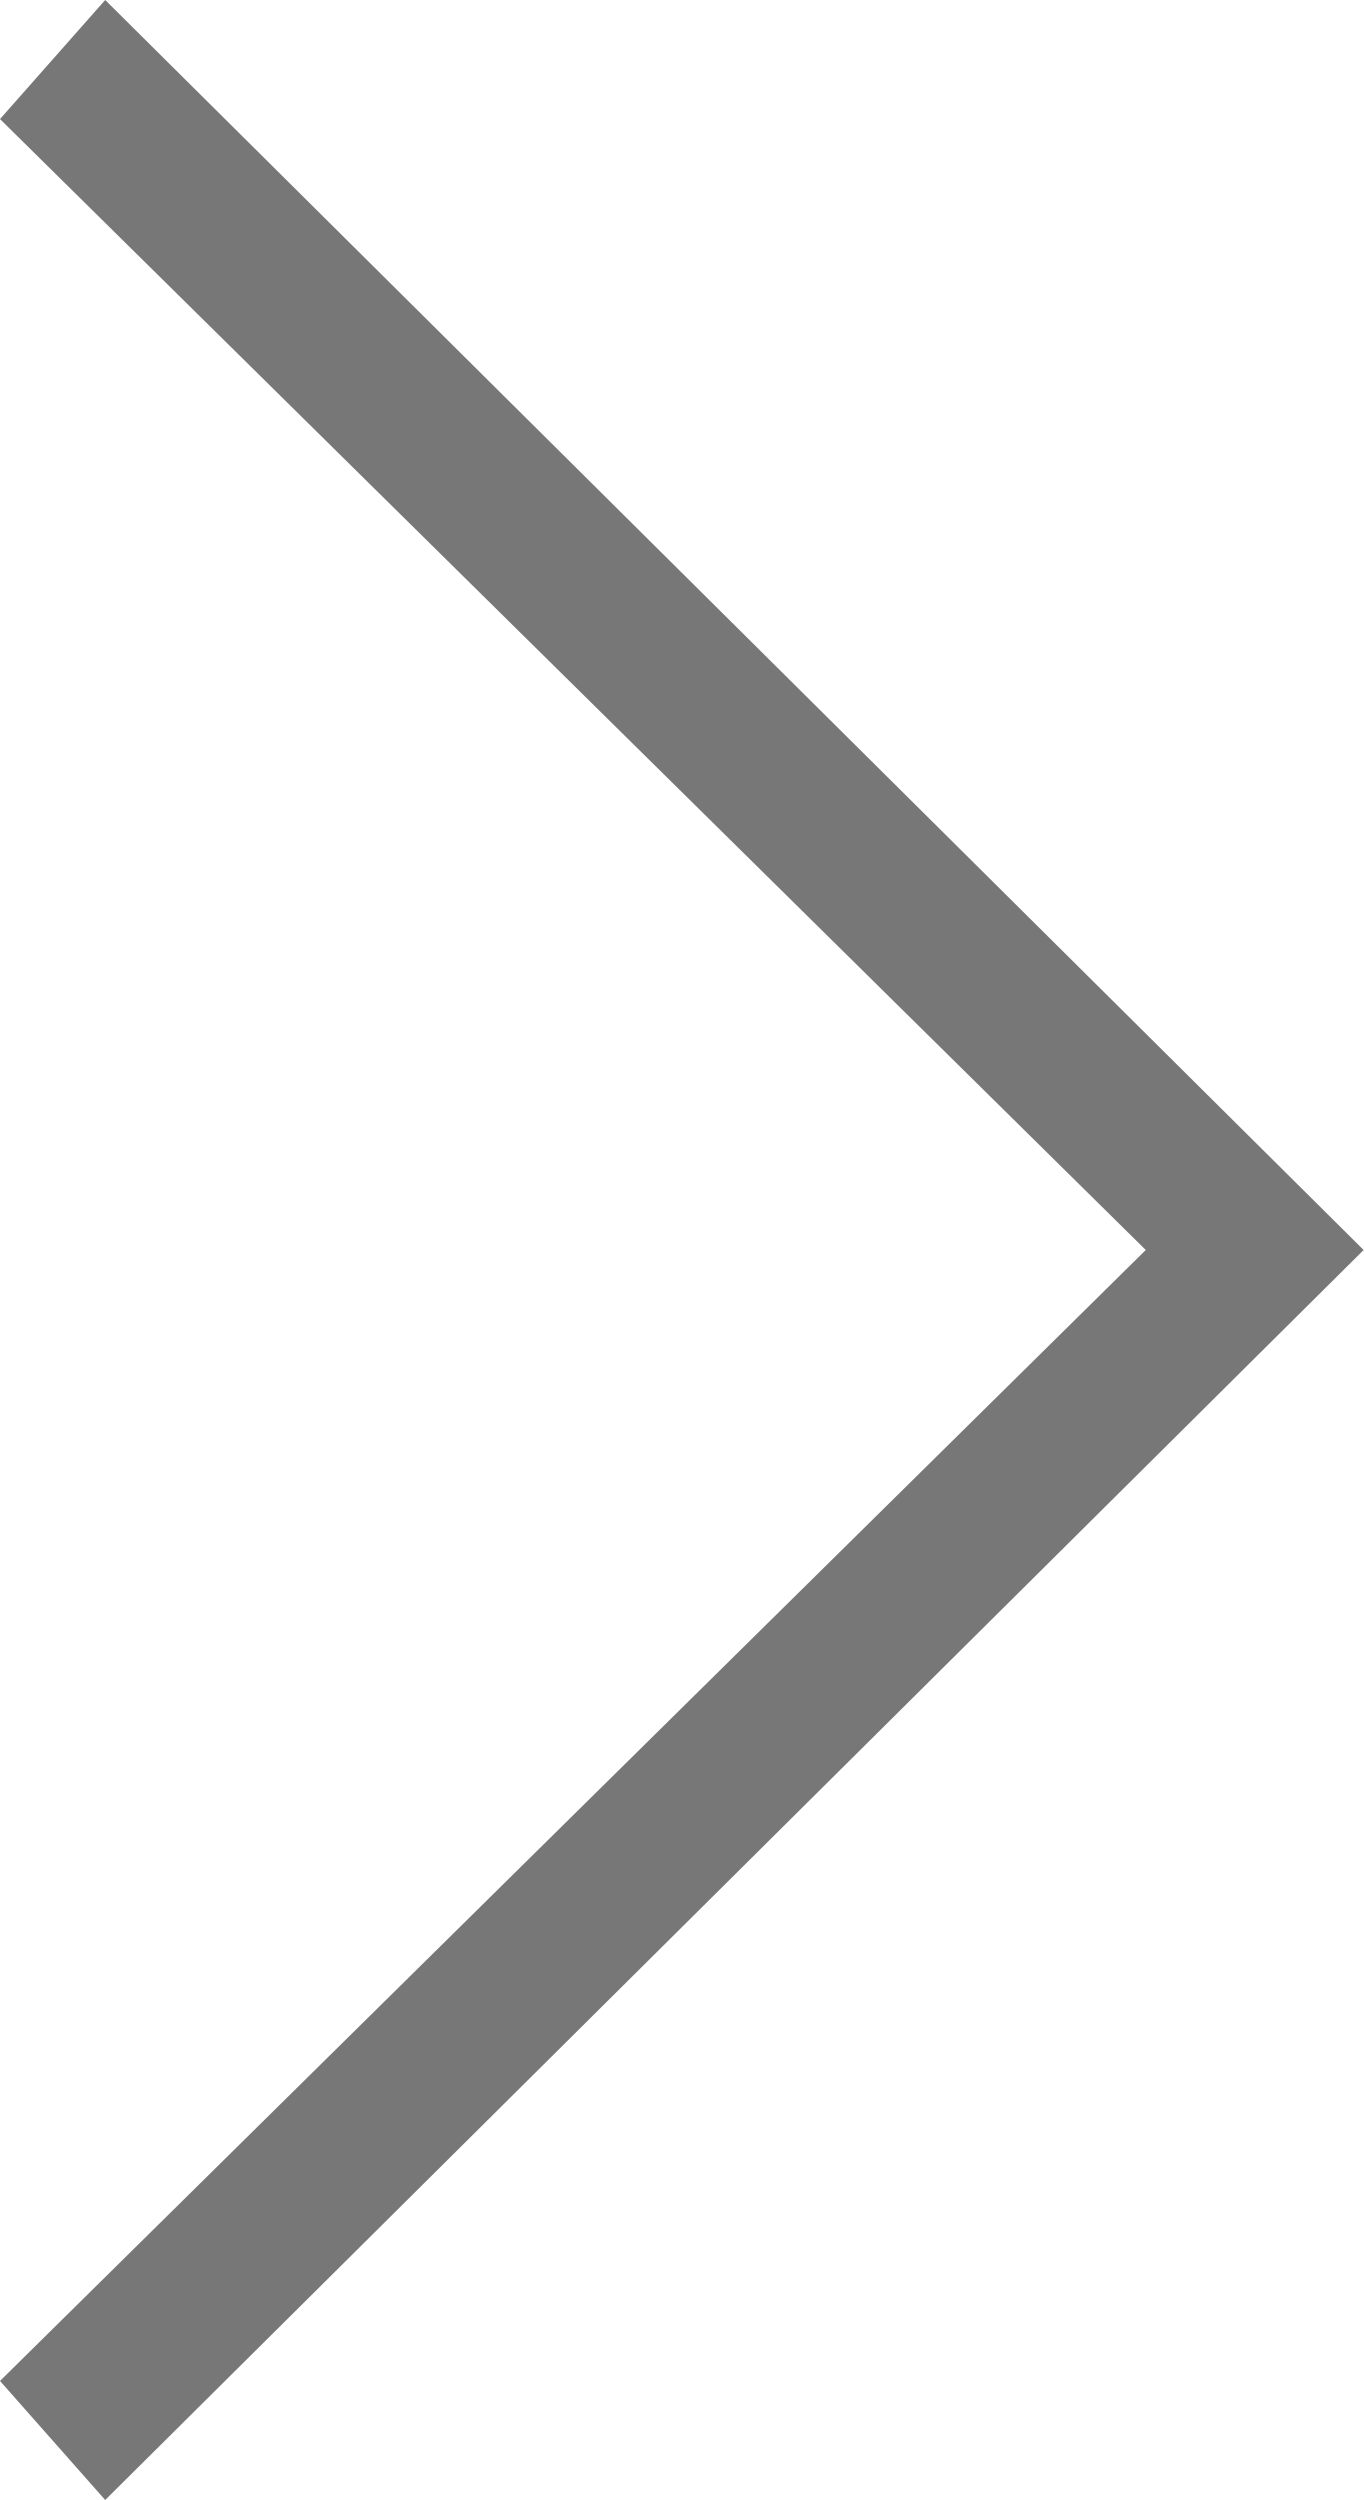
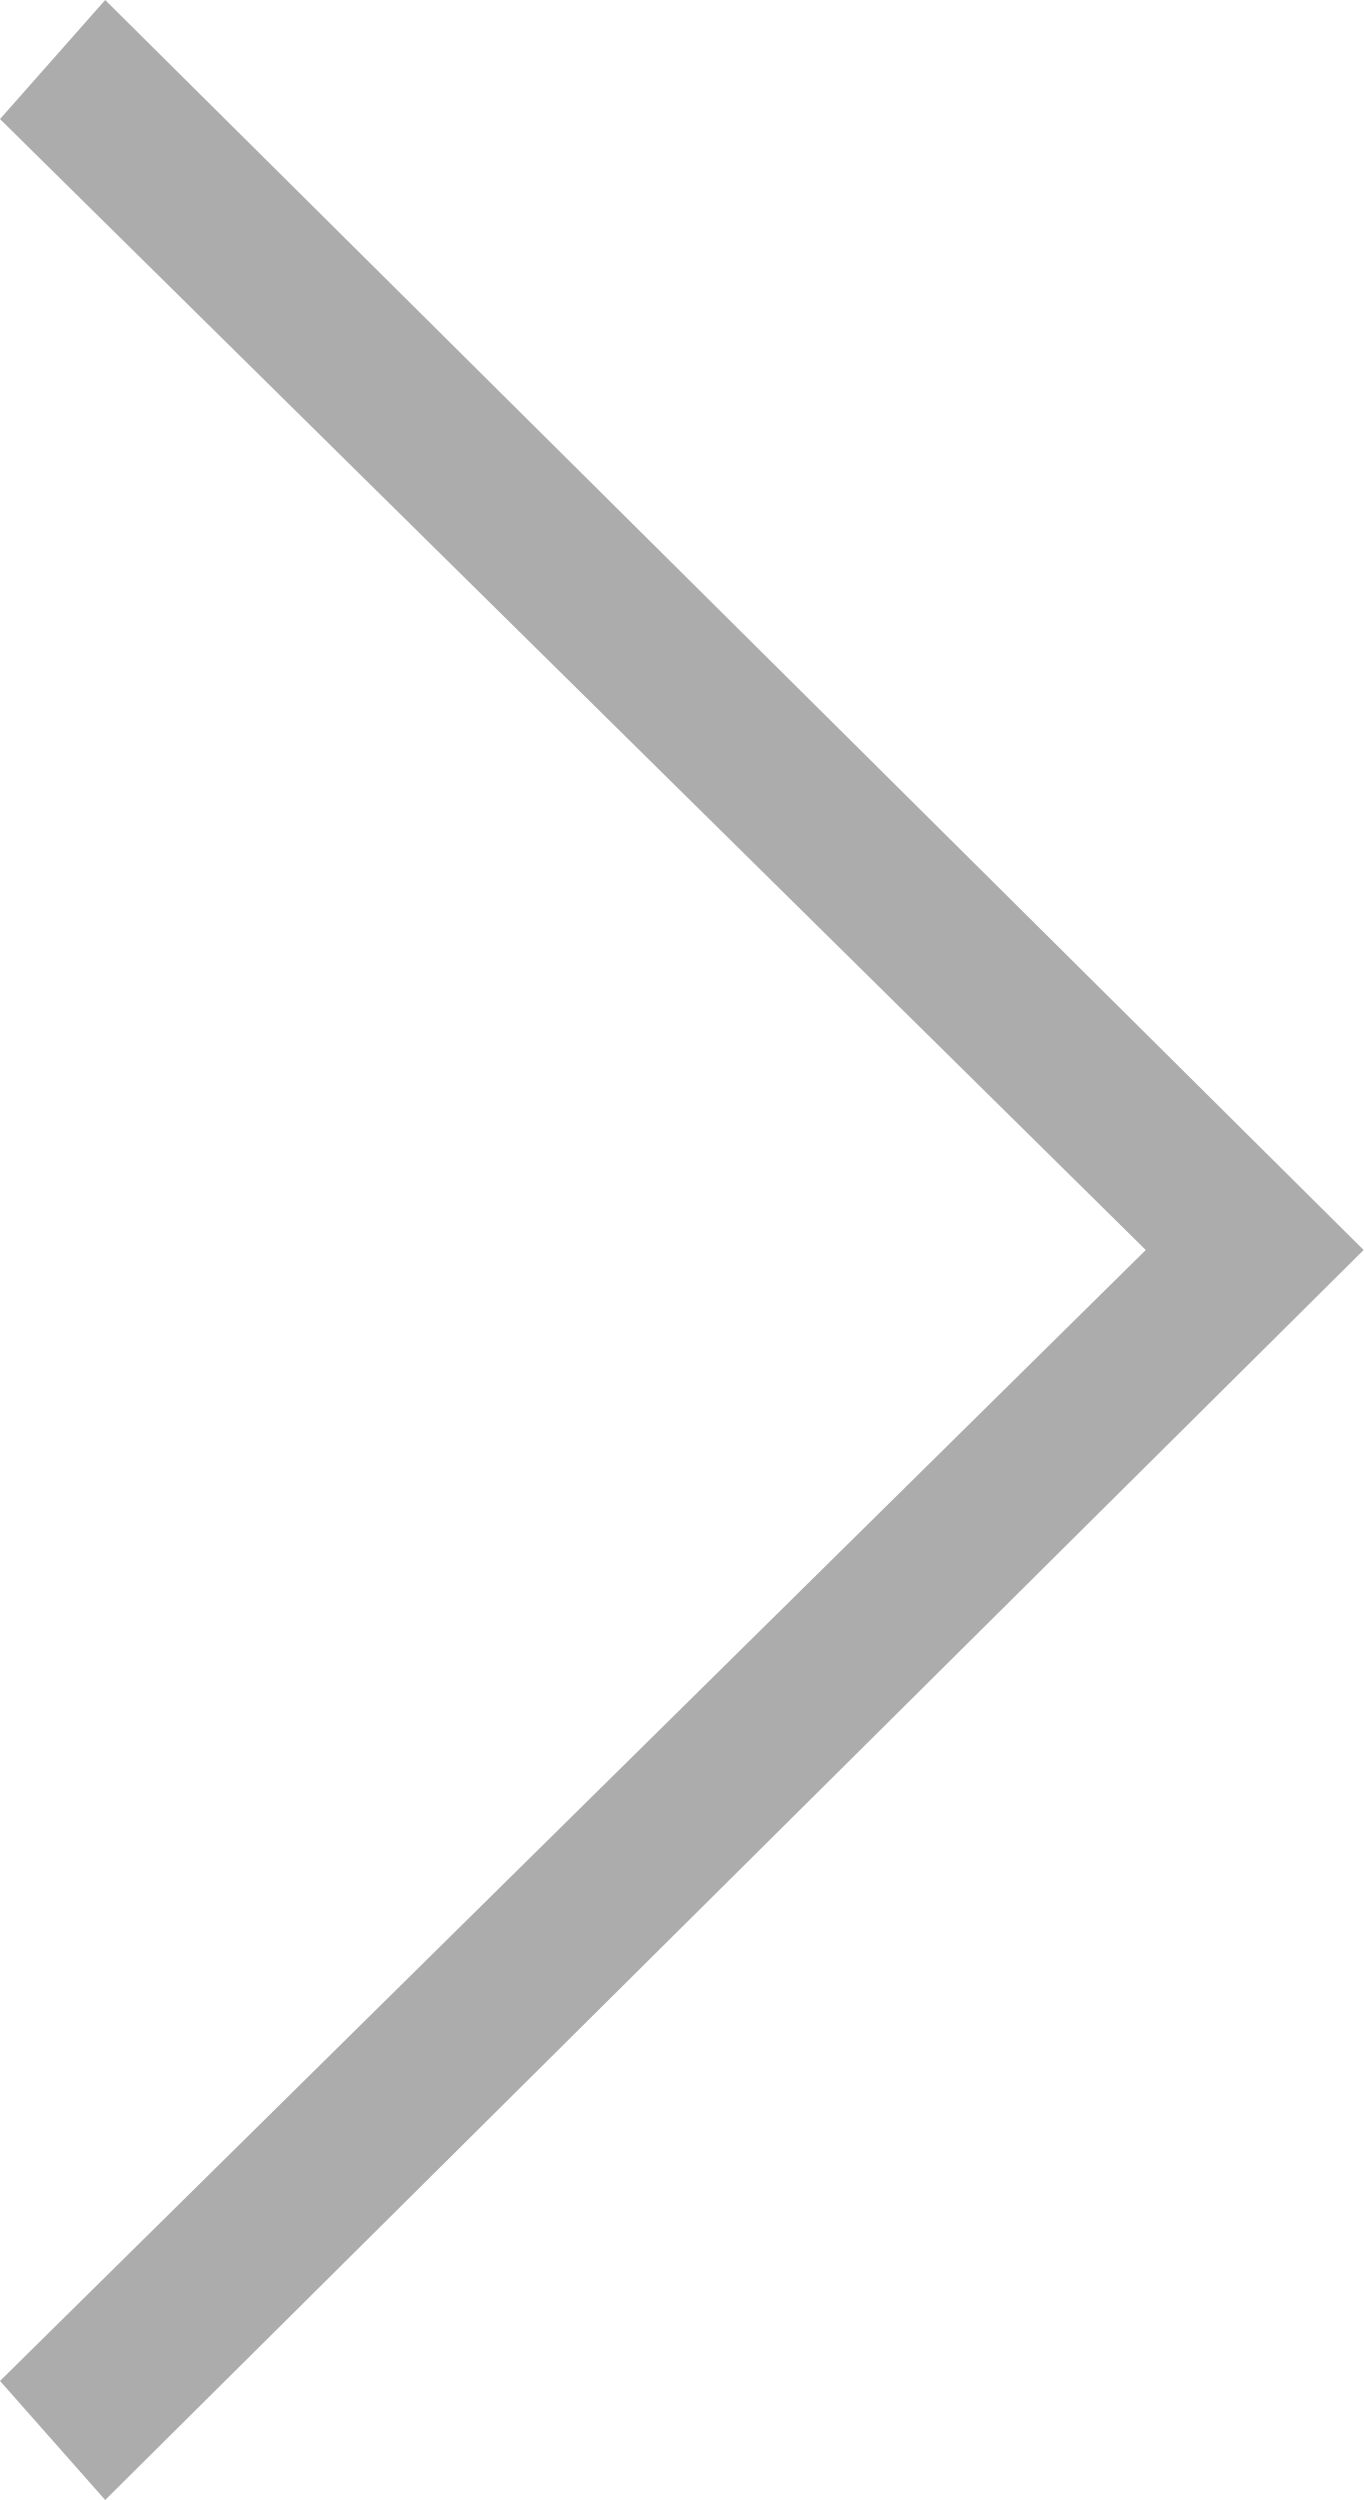
<svg xmlns="http://www.w3.org/2000/svg" width="36px" height="66px" viewBox="0 0 36 66" version="1.1">
  <defs />
  <g id="Page-1" stroke="none" stroke-width="1" fill="none" fill-rule="evenodd">
-     <g id="chevron-outline" fill="#777777" fill-rule="nonzero">
+     <g id="chevron-outline" fill="#ACACAC" fill-rule="nonzero">
      <polygon id="Shape" points="2.777 66 0 62.857 30.248 33 0 3.143 2.777 0 36 33" />
    </g>
  </g>
</svg>
